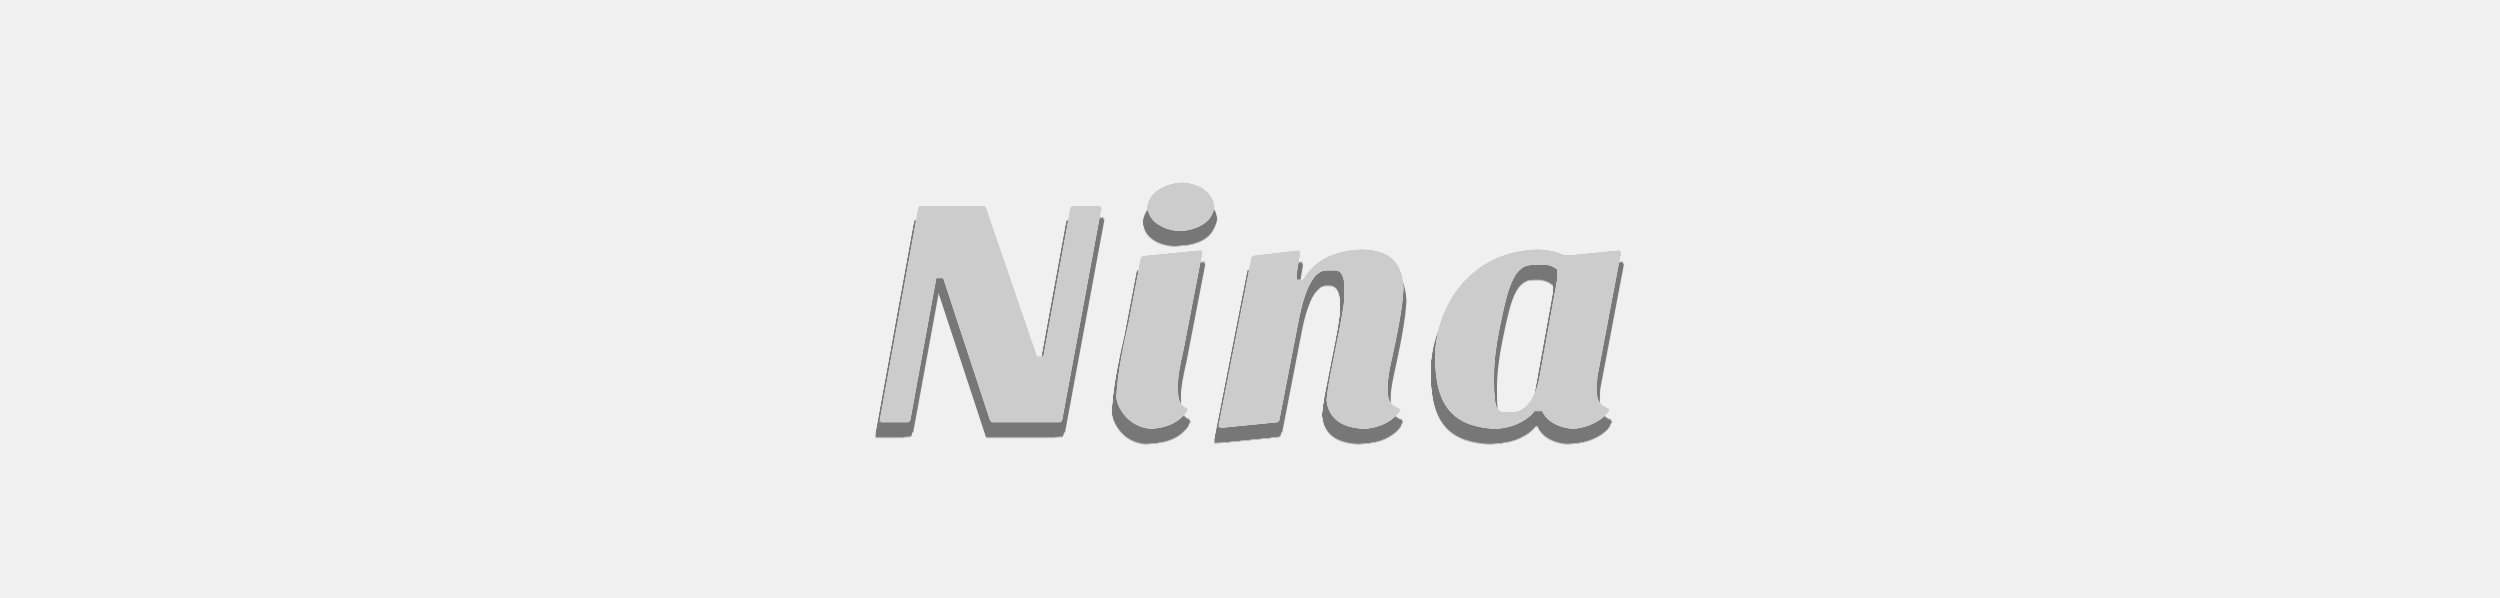
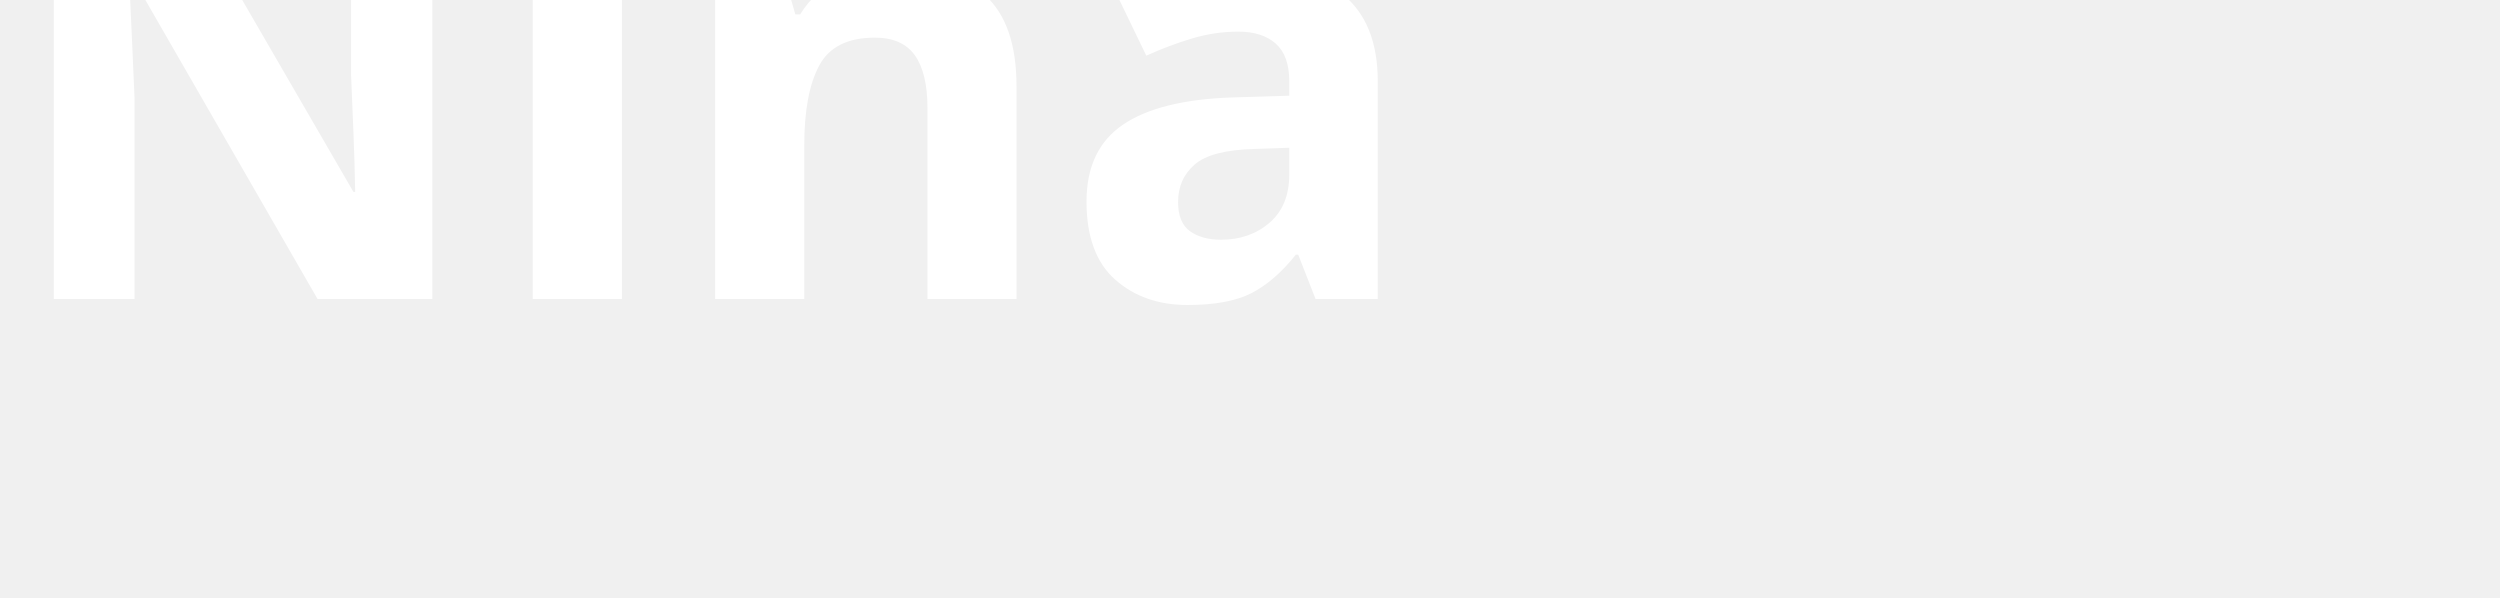
- <svg xmlns="http://www.w3.org/2000/svg" width="292.651px" height="70px" viewBox="84.748 -14.209 330.505 178.419" style="background: rgba(0, 0, 0, 0);" preserveAspectRatio="xMidYMid">
-   <defs>
-     <filter id="editing-raise" x="-100%" y="-100%" width="300%" height="300%">
-       <feFlood flood-color="#ccc" result="flood-surface" />
-       <feFlood flood-color="#777" result="flood-extrude" />
-       <feMorphology operator="erode" in="SourceAlpha" radius="1" result="erode" />
-       <feConvolveMatrix in="erode" result="shadow" order="11,8" divisor="1" kernelMatrix="0 0 0 1 1 1 1 1 0 0 0 0 0 1 0 0 0 0 0 1 0 0 0 0 1 0 0 0 0 0 1 0 0 0 0 1 0 0 0 0 0 1 0 0 0 0 1 0 0 0 0 0 1 0 0 0 0 0 1 0 0 0 1 0 0 0 0 0 0 1 1 0 1 1 0 0 0 0 0 0 0 0 1 0 0 0 0 0" />
-       <feOffset dx="0" dy="4" in="shadow" result="offset" />
-       <feGaussianBlur in="offset" stdDeviation="0.2" result="blur" />
-       <feComposite operator="in" in="flood-extrude" in2="blur" result="extrude" />
-       <feMorphology operator="erode" in="SourceAlpha" radius="1" result="erode2" />
-       <feConvolveMatrix in="erode2" result="out" order="4,4" divisor="1" kernelMatrix="0 1 1 0 1 0 0 1 1 0 0 1 0 1 1 0 " />
-       <feComposite operator="in" in="flood-surface" in2="out" result="text" />
-       <feMerge>
-         <feMergeNode in="extrude" />
-         <feMergeNode in="text" />
-       </feMerge>
-     </filter>
-   </defs>
-   <g filter="url(#editing-raise)">
-     <g transform="translate(137.2, 112.3516)">
-       <path d="M12 0L1 0L13-66L34.50-66L50.10-20.60L58.40-66L69.50-65.90L57.30 0L34.40 0L20-43.70L12 0ZM96-5.50L96-5.50L96-5.50Q92.90 2 83 2L83 2L83 2Q77.90 2 74.70-1.50L74.70-1.50L74.70-1.50Q72-4.60 72-7.70L72-7.70L72-7.70Q72-15.80 75.70-31.60L75.70-31.60L79.40-51L99.70-53L93.60-21.40L93.60-21.40Q91.90-14 91.90-11.40L91.90-11.40L91.90-11.40Q91.90-5.70 96-5.50ZM81.20-64.90L81.20-64.90L81.20-64.90Q81.20-68.80 84.45-70.90L84.45-70.90L84.45-70.90Q87.70-73 92.40-73L92.40-73L92.40-73Q97.10-73 99.95-70.90L99.95-70.90L99.95-70.90Q102.80-68.80 102.80-64.90L102.80-64.90L102.80-64.90Q102.80-61 99.65-59L99.65-59L99.65-59Q96.50-57 91.80-57L91.80-57L91.80-57Q87.10-57 84.15-59L84.15-59L84.15-59Q81.20-61 81.20-64.90ZM146.80 2L146.80 2L146.80 2Q134.70 2 134.70-7.40L134.70-7.40L134.70-7.40Q134.80-10 135.60-14.40L135.60-14.40L137.40-23.60L137.40-23.60Q140.10-36.60 140.10-39.50L140.10-39.50L140.10-39.50Q140.10-45.30 136.70-45.30L136.70-45.30L136.70-45.30Q131-45.30 128-30.40L128-30.40L122.10 0L102 2L112.40-51.10L128.80-53L127.20-43.20L127.20-43.20Q131.90-53 146.30-53L146.30-53L146.30-53Q153.30-53 156.25-50.05L156.25-50.05L156.25-50.05Q159.20-47.10 159.20-40.50L159.20-40.50L159.20-40.50Q159.20-34.30 156-19.80L156-19.80L156-19.80Q154.50-13.30 154.50-10.85L154.50-10.85L154.50-10.85Q154.50-8.40 155.85-7L155.85-7L155.85-7Q157.20-5.60 159.20-5.40L159.20-5.40L159.20-5.40Q158.20-2 154.75 0L154.75 0L154.75 0Q151.30 2 146.80 2ZM171.55-3L171.55-3L171.55-3Q169.20-5.60 168.15-9.70L168.15-9.70L168.15-9.70Q167.10-13.80 167.10-20.50L167.10-20.50L167.10-20.50Q167.10-27.20 169.40-33.30L169.40-33.30L169.40-33.30Q171.70-39.40 175.90-43.80L175.90-43.80L175.90-43.80Q184.50-53 198.70-53L198.70-53L198.70-53Q203.80-53 207.50-51.30L207.50-51.30L224.60-53L217.20-14L217.20-14Q216.90-12.80 216.90-10.60L216.90-10.60L216.90-10.60Q216.90-8.40 218.25-7L218.25-7L218.25-7Q219.60-5.60 221.60-5.40L221.60-5.40L221.60-5.40Q220.60-2 216.95 0L216.95 0L216.95 0Q213.30 2 209.20 2L209.20 2L209.20 2Q205.10 2 202.35 0.45L202.35 0.45L202.35 0.45Q199.60-1.10 198.80-3.70L198.80-3.70L198.80-3.70Q197.20-1.20 193.80 0.40L193.80 0.40L193.80 0.40Q190.40 2 185.85 2L185.85 2L185.85 2Q181.30 2 177.60 0.80L177.60 0.80L177.60 0.80Q173.90-0.40 171.55-3ZM192.65-43.60L192.65-43.60L192.65-43.60Q191.50-41.80 190.50-38.75L190.50-38.75L190.50-38.75Q189.50-35.70 187.85-27.55L187.85-27.55L187.85-27.55Q186.20-19.40 186.20-13.60L186.20-13.60L186.20-13.60Q186.20-7.80 187.10-6.10L187.10-6.10L187.10-6.10Q188-4.40 189.60-4.40L189.60-4.40L189.60-4.40Q192.80-4.40 195.15-7.45L195.15-7.45L195.15-7.45Q197.50-10.50 198.40-15.90L198.40-15.90L203.70-45.20L203.70-45.20Q201.60-47 199.15-47L199.15-47L199.15-47Q196.70-47 195.25-46.20L195.25-46.20L195.25-46.20Q193.80-45.40 192.65-43.60Z" />
-     </g>
-   </g>
-   <style>text {
-   font-size: 64px;
-   font-family: Arial Black;
-   dominant-baseline: central;
-   text-anchor: middle;
- }</style>
+ <svg xmlns="http://www.w3.org/2000/svg" version="1.1" id="Layer_1" x="0px" y="0px" width="292.651px" height="70px" viewBox="0 0 292.651 70" enable-background="new 0 0 292.651 70" xml:space="preserve">
+   <style>
+     .small { font: italic 13px sans-serif; }
+     .heavy { font: bold 30px sans-serif; }
+ 	.desire { font: bold 70px sans-serif; fill: white; }
+     /* Note that the color of the text is set with the    *
+      * fill property, the color property is for HTML only */
+     .Rrrrr { font: italic 40px serif; fill: red; }
+   </style>
+   <text x="0" y="35" class="desire">Nina</text>
</svg>
